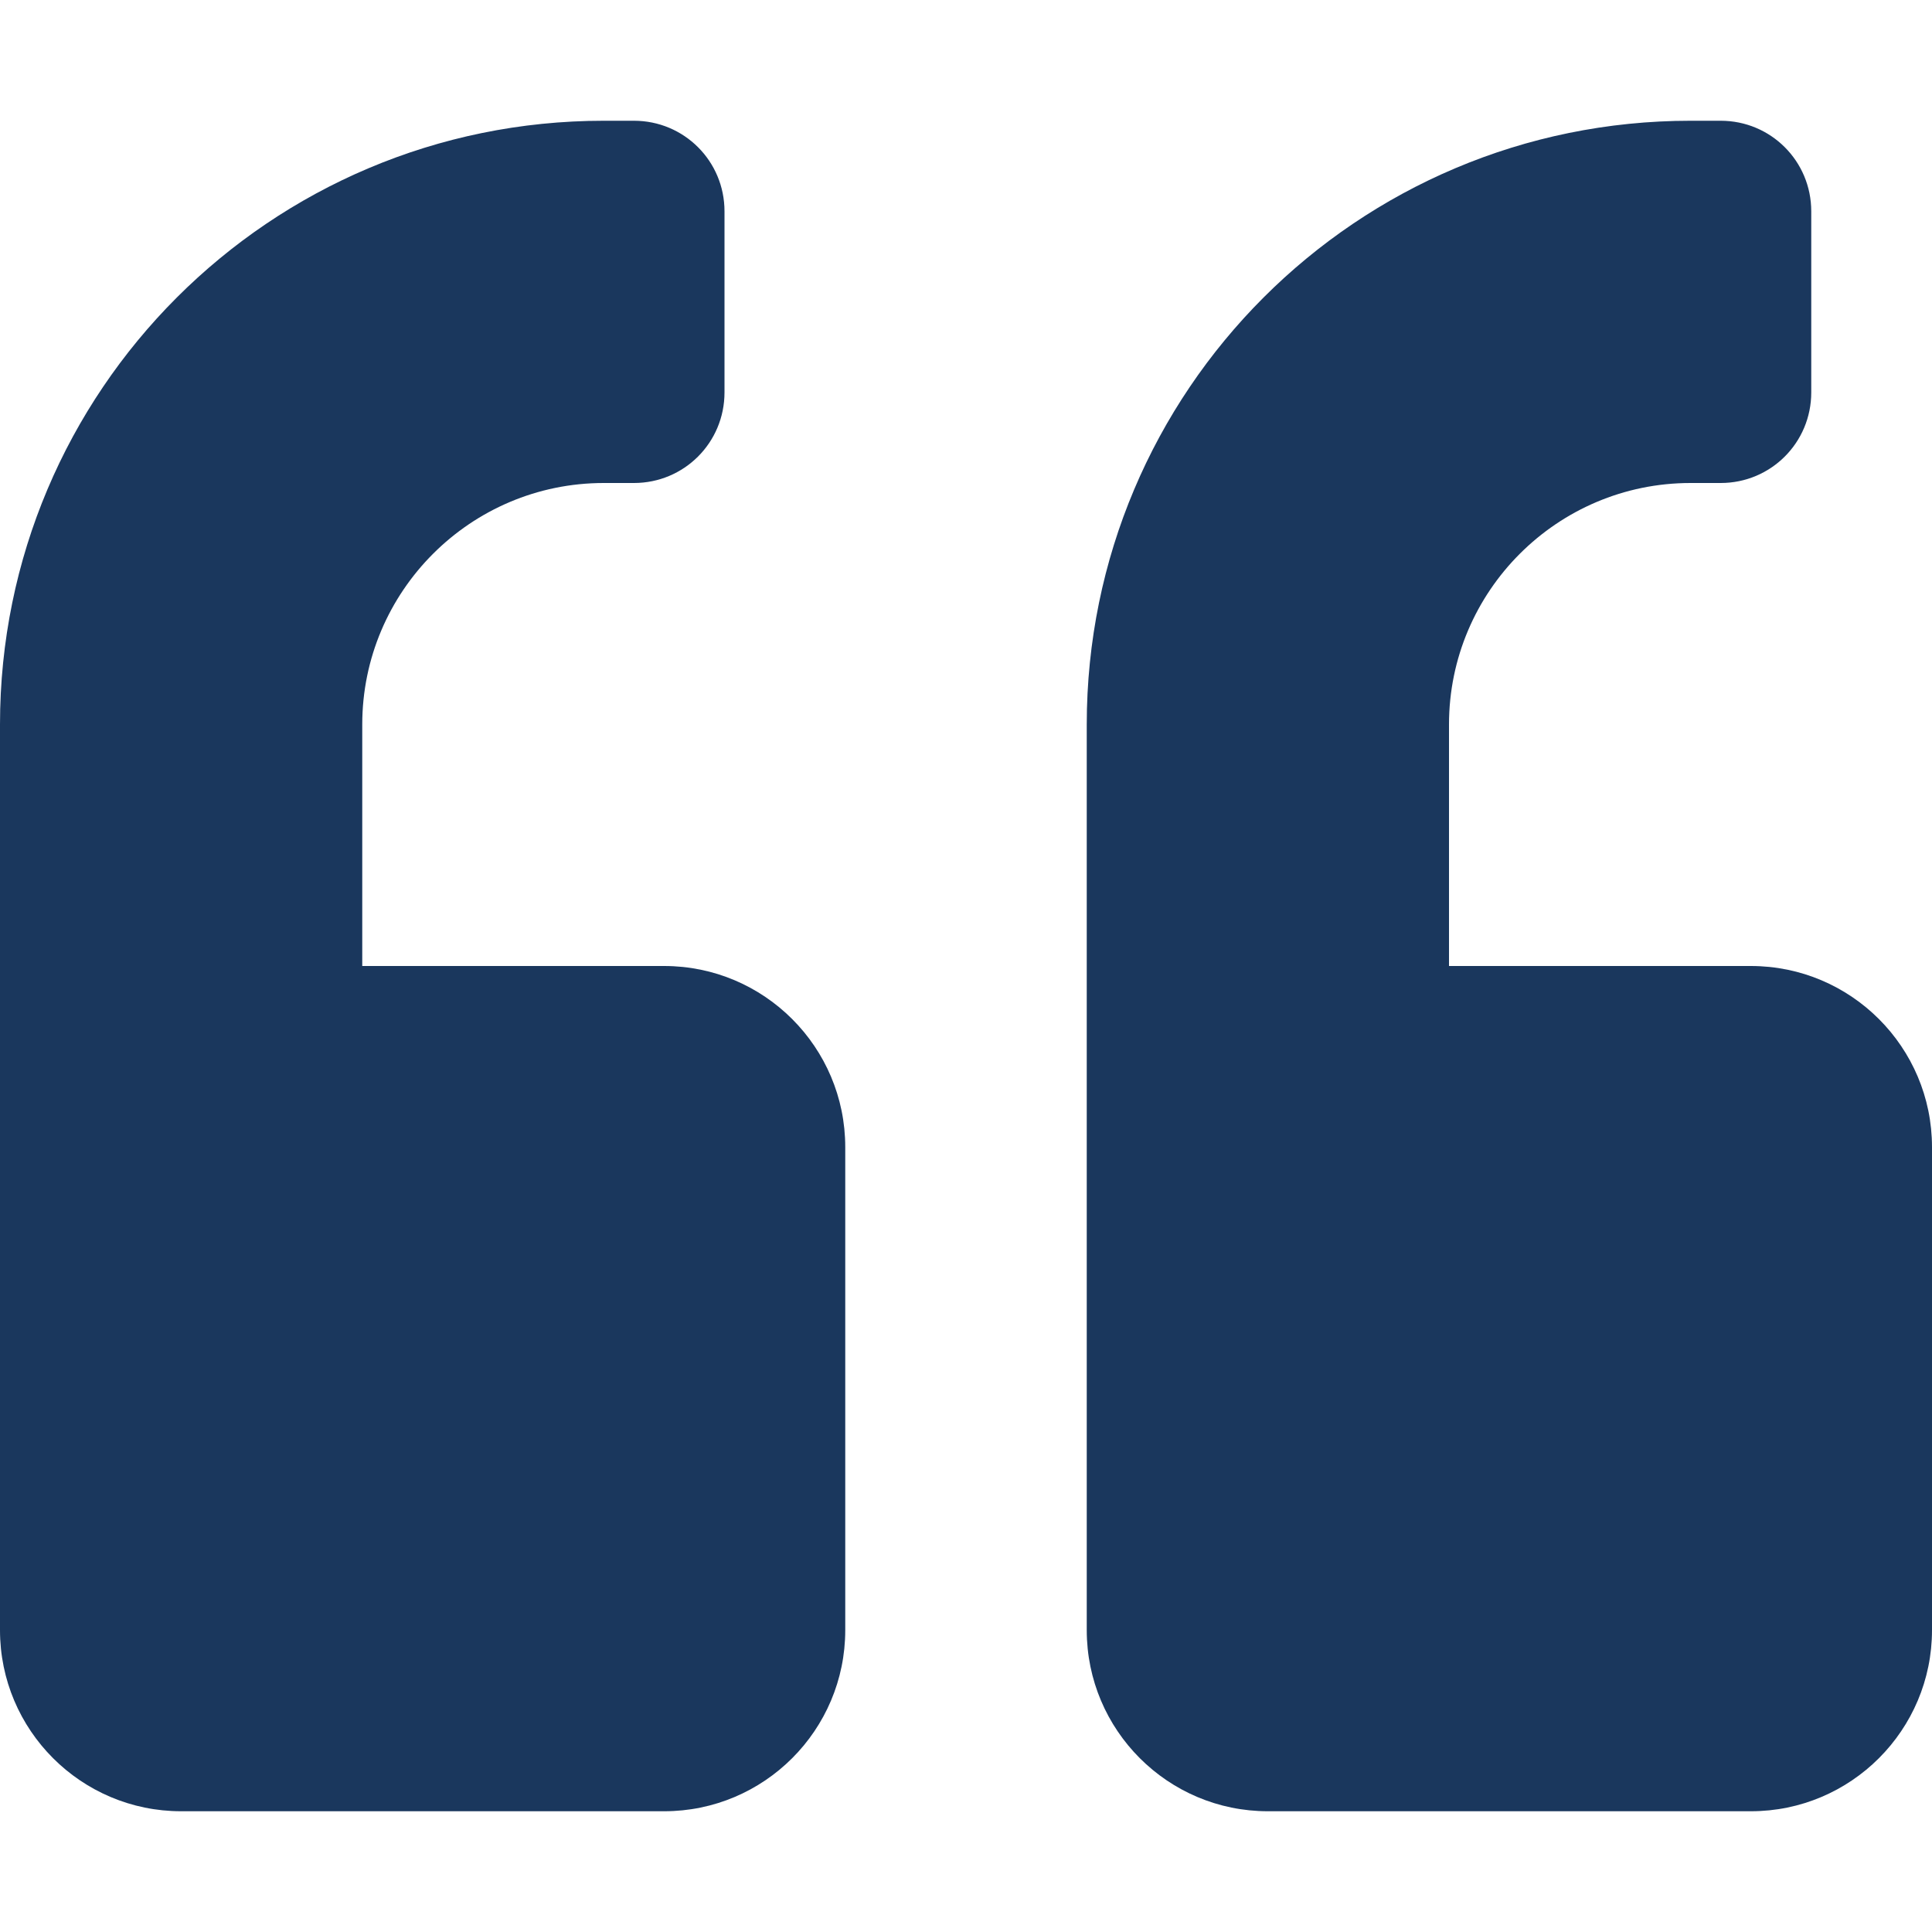
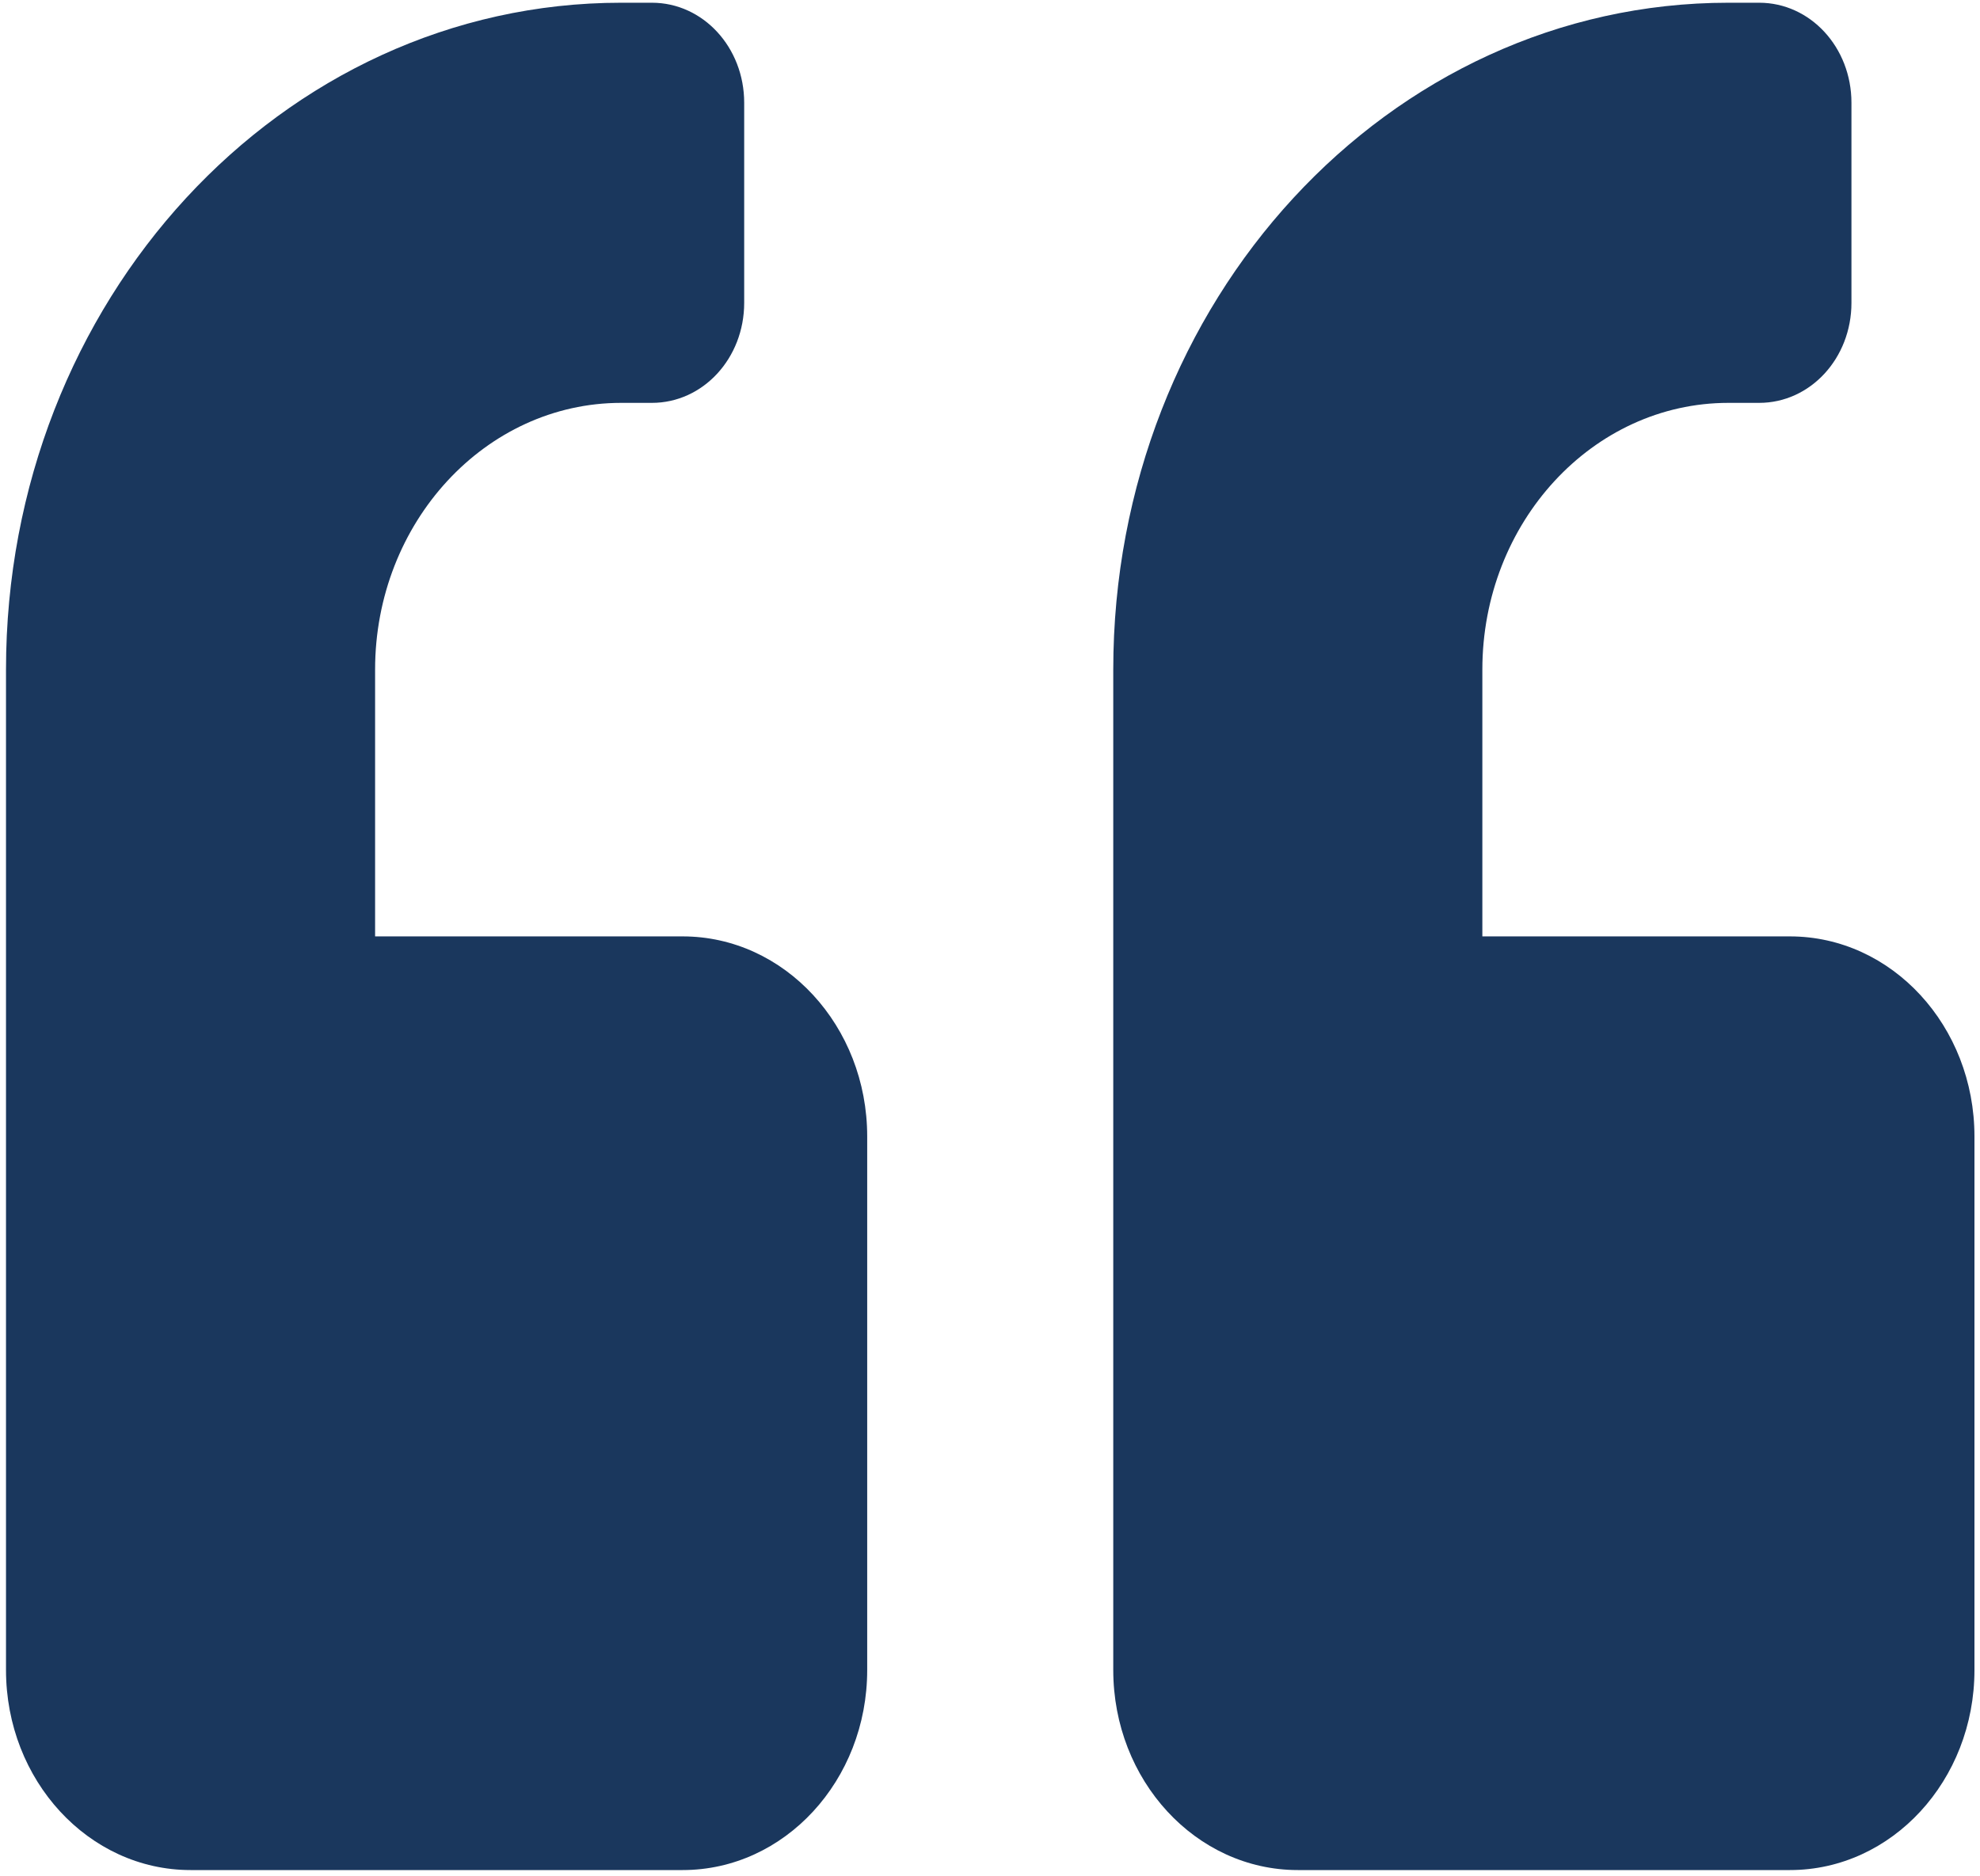
- <svg xmlns="http://www.w3.org/2000/svg" viewBox="0 0 512 512" version="1.1" id="svg4">
+ <svg xmlns="http://www.w3.org/2000/svg" viewBox="0 0 95 90" version="1.1" id="svg4" width="95" height="90">
  <defs id="defs8" />
-   <path d="M464 256h-80v-64c0-35.3 28.7-64 64-64h8c13.3 0 24-10.7 24-24V56c0-13.3-10.7-24-24-24h-8c-88.4 0-160 71.6-160 160v240c0 26.5 21.5 48 48 48h128c26.5 0 48-21.5 48-48V304c0-26.5-21.5-48-48-48zm-288 0H96v-64c0-35.3 28.7-64 64-64h8c13.3 0 24-10.7 24-24V56c0-13.3-10.7-24-24-24h-8C71.6 32 0 103.6 0 192v240c0 26.5 21.5 48 48 48h128c26.5 0 48-21.5 48-48V304c0-26.5-21.5-48-48-48z" id="path2" style="fill:#1a375d;fill-opacity:1" />
+   <path d="M 85.881,44.934 H 71.123 V 32.133 c 0,-7.06 5.294,-12.801 11.806,-12.801 h 1.476 c 2.453,0 4.427,-2.14 4.427,-4.8 V 4.931 c 0,-2.66 -1.974,-4.8 -4.427,-4.8 h -1.476 c -16.307,0 -29.515,14.321 -29.515,32.002 v 48.003 c 0,5.3 3.966,9.601 8.854,9.601 h 23.612 c 4.888,0 8.854,-4.3 8.854,-9.601 v -25.601 c 0,-5.3 -3.966,-9.601 -8.854,-9.601 z m -53.127,0 H 17.997 V 32.133 c 0,-7.06 5.294,-12.801 11.806,-12.801 h 1.476 c 2.453,0 4.427,-2.14 4.427,-4.8 V 4.931 c 0,-2.66 -1.974,-4.8 -4.427,-4.8 H 29.802 C 13.496,0.131 0.288,14.452 0.288,32.133 v 48.003 c 0,5.3 3.966,9.601 8.854,9.601 H 32.754 c 4.888,0 8.854,-4.3 8.854,-9.601 v -25.601 c 0,-5.3 -3.966,-9.601 -8.854,-9.601 z" id="path2" style="fill:#1a375d;fill-opacity:1;stroke-width:0.192" />
</svg>
